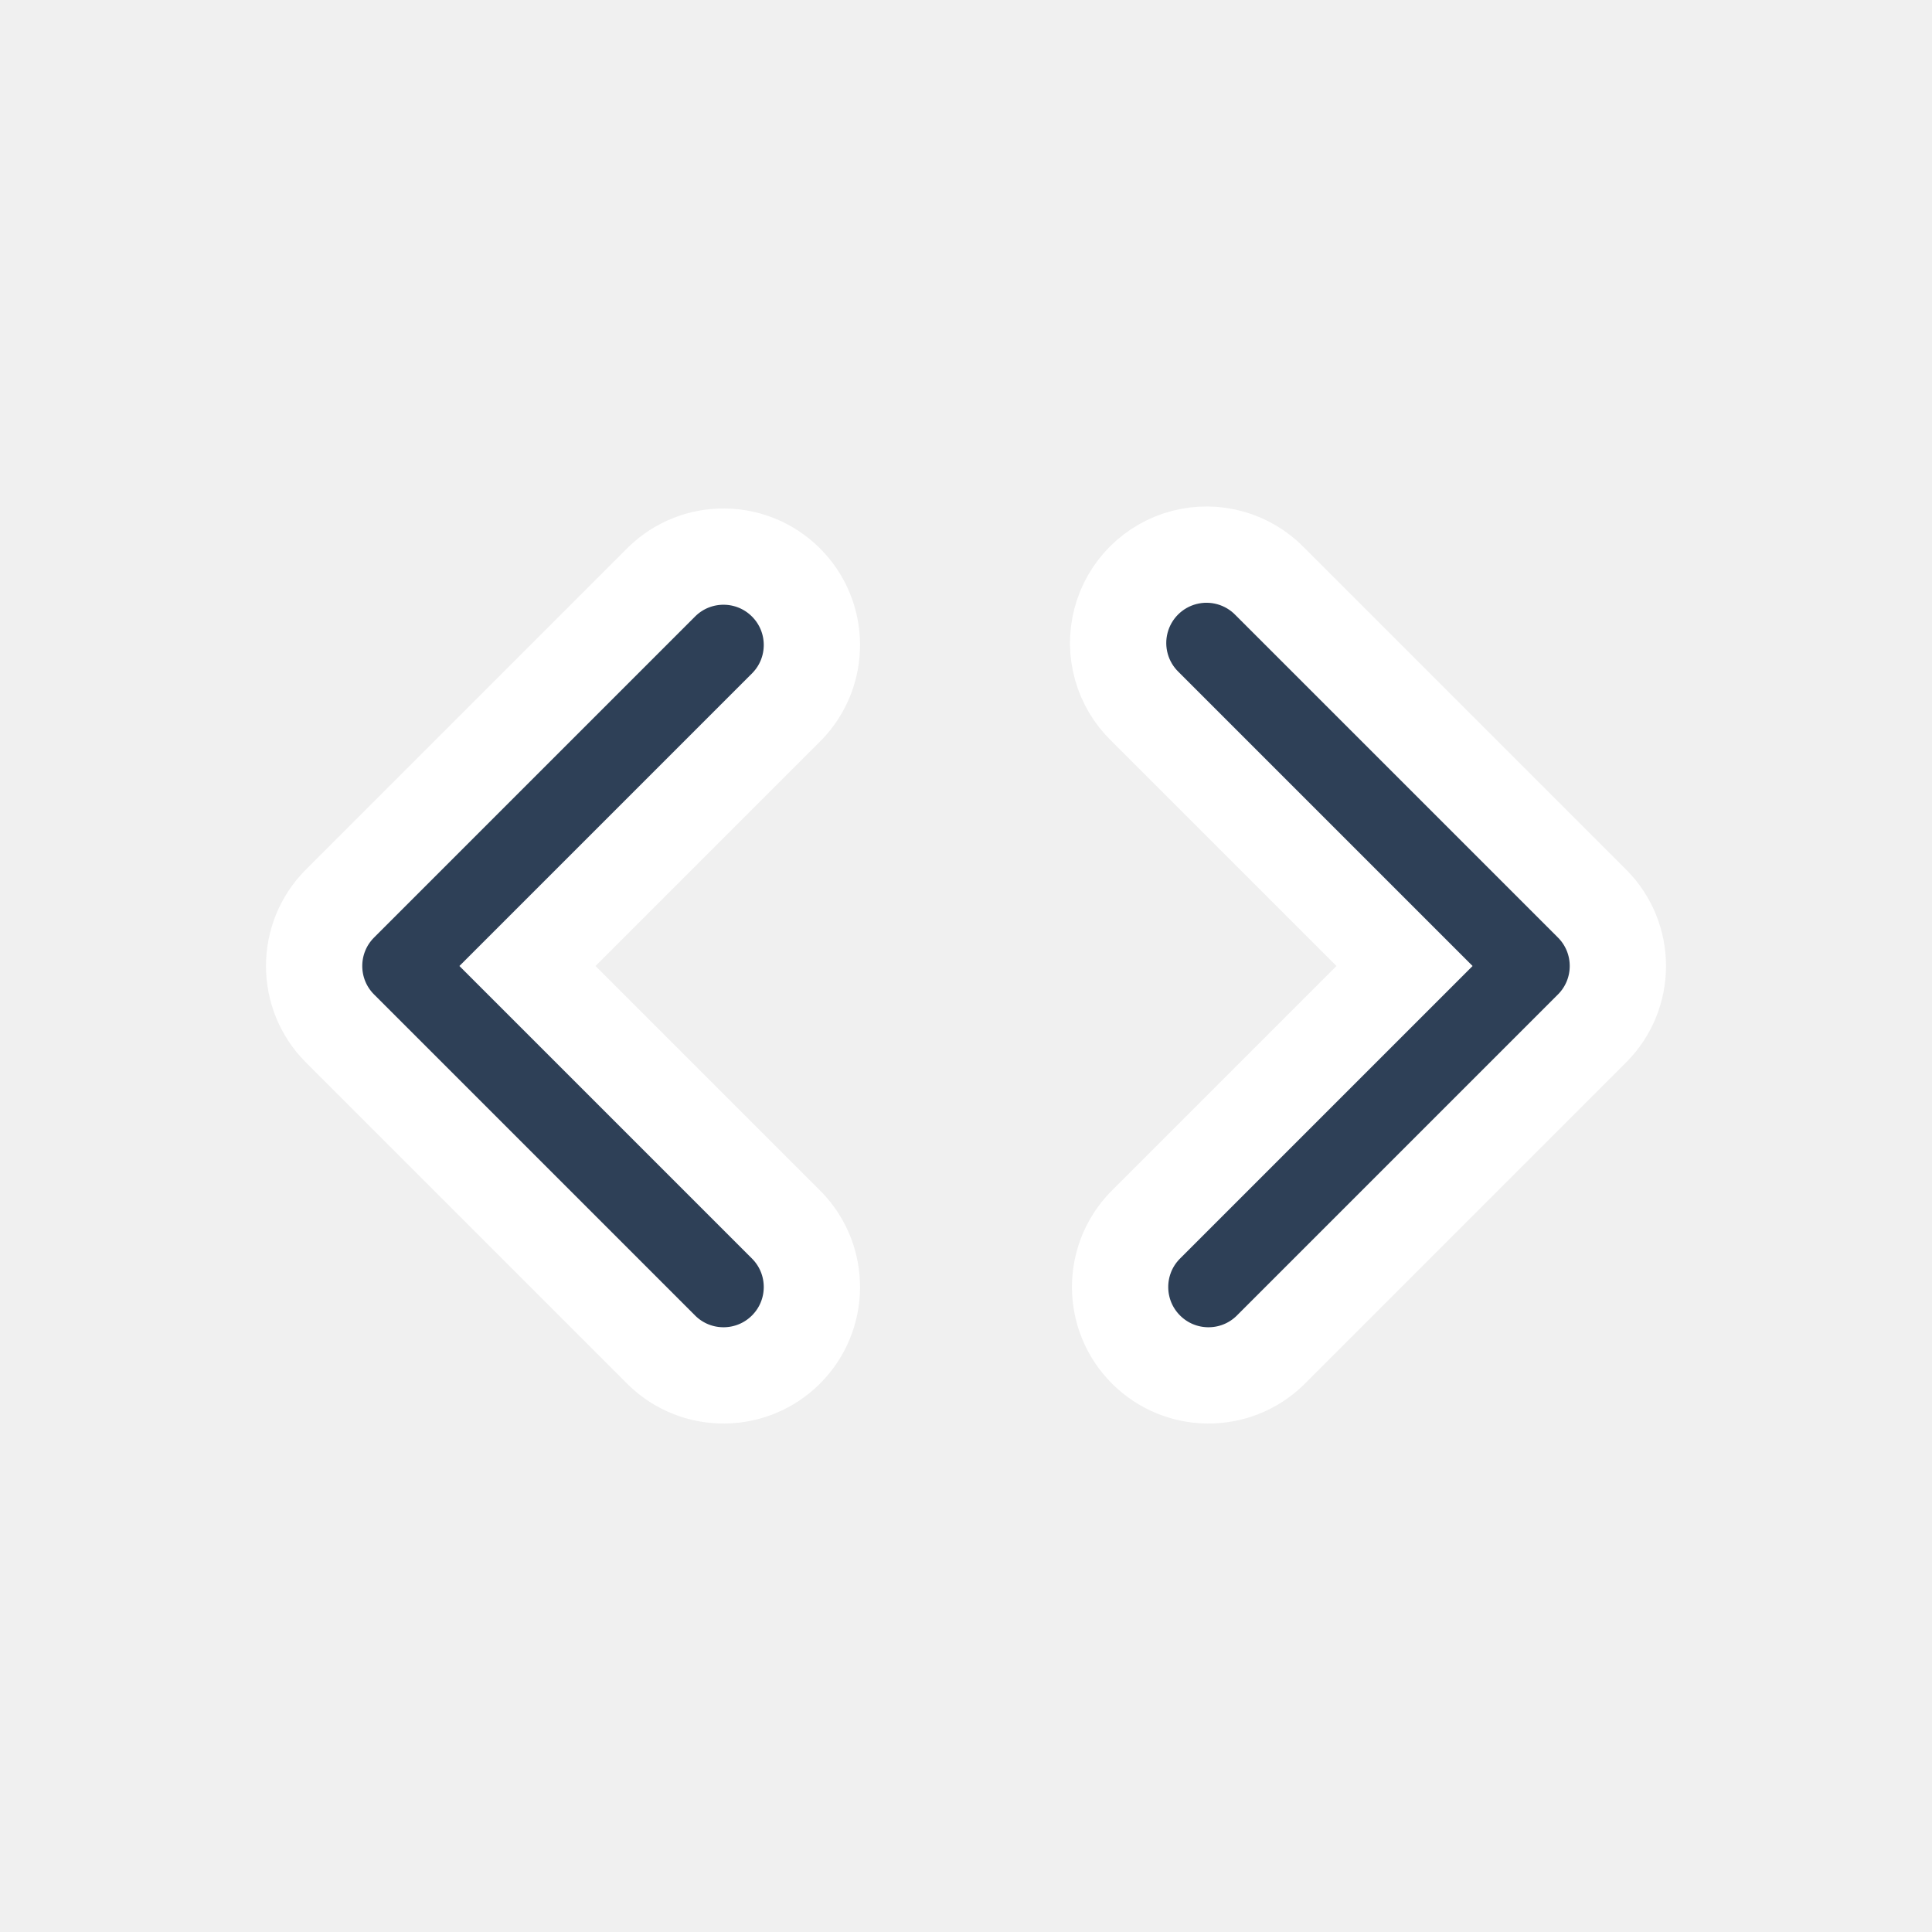
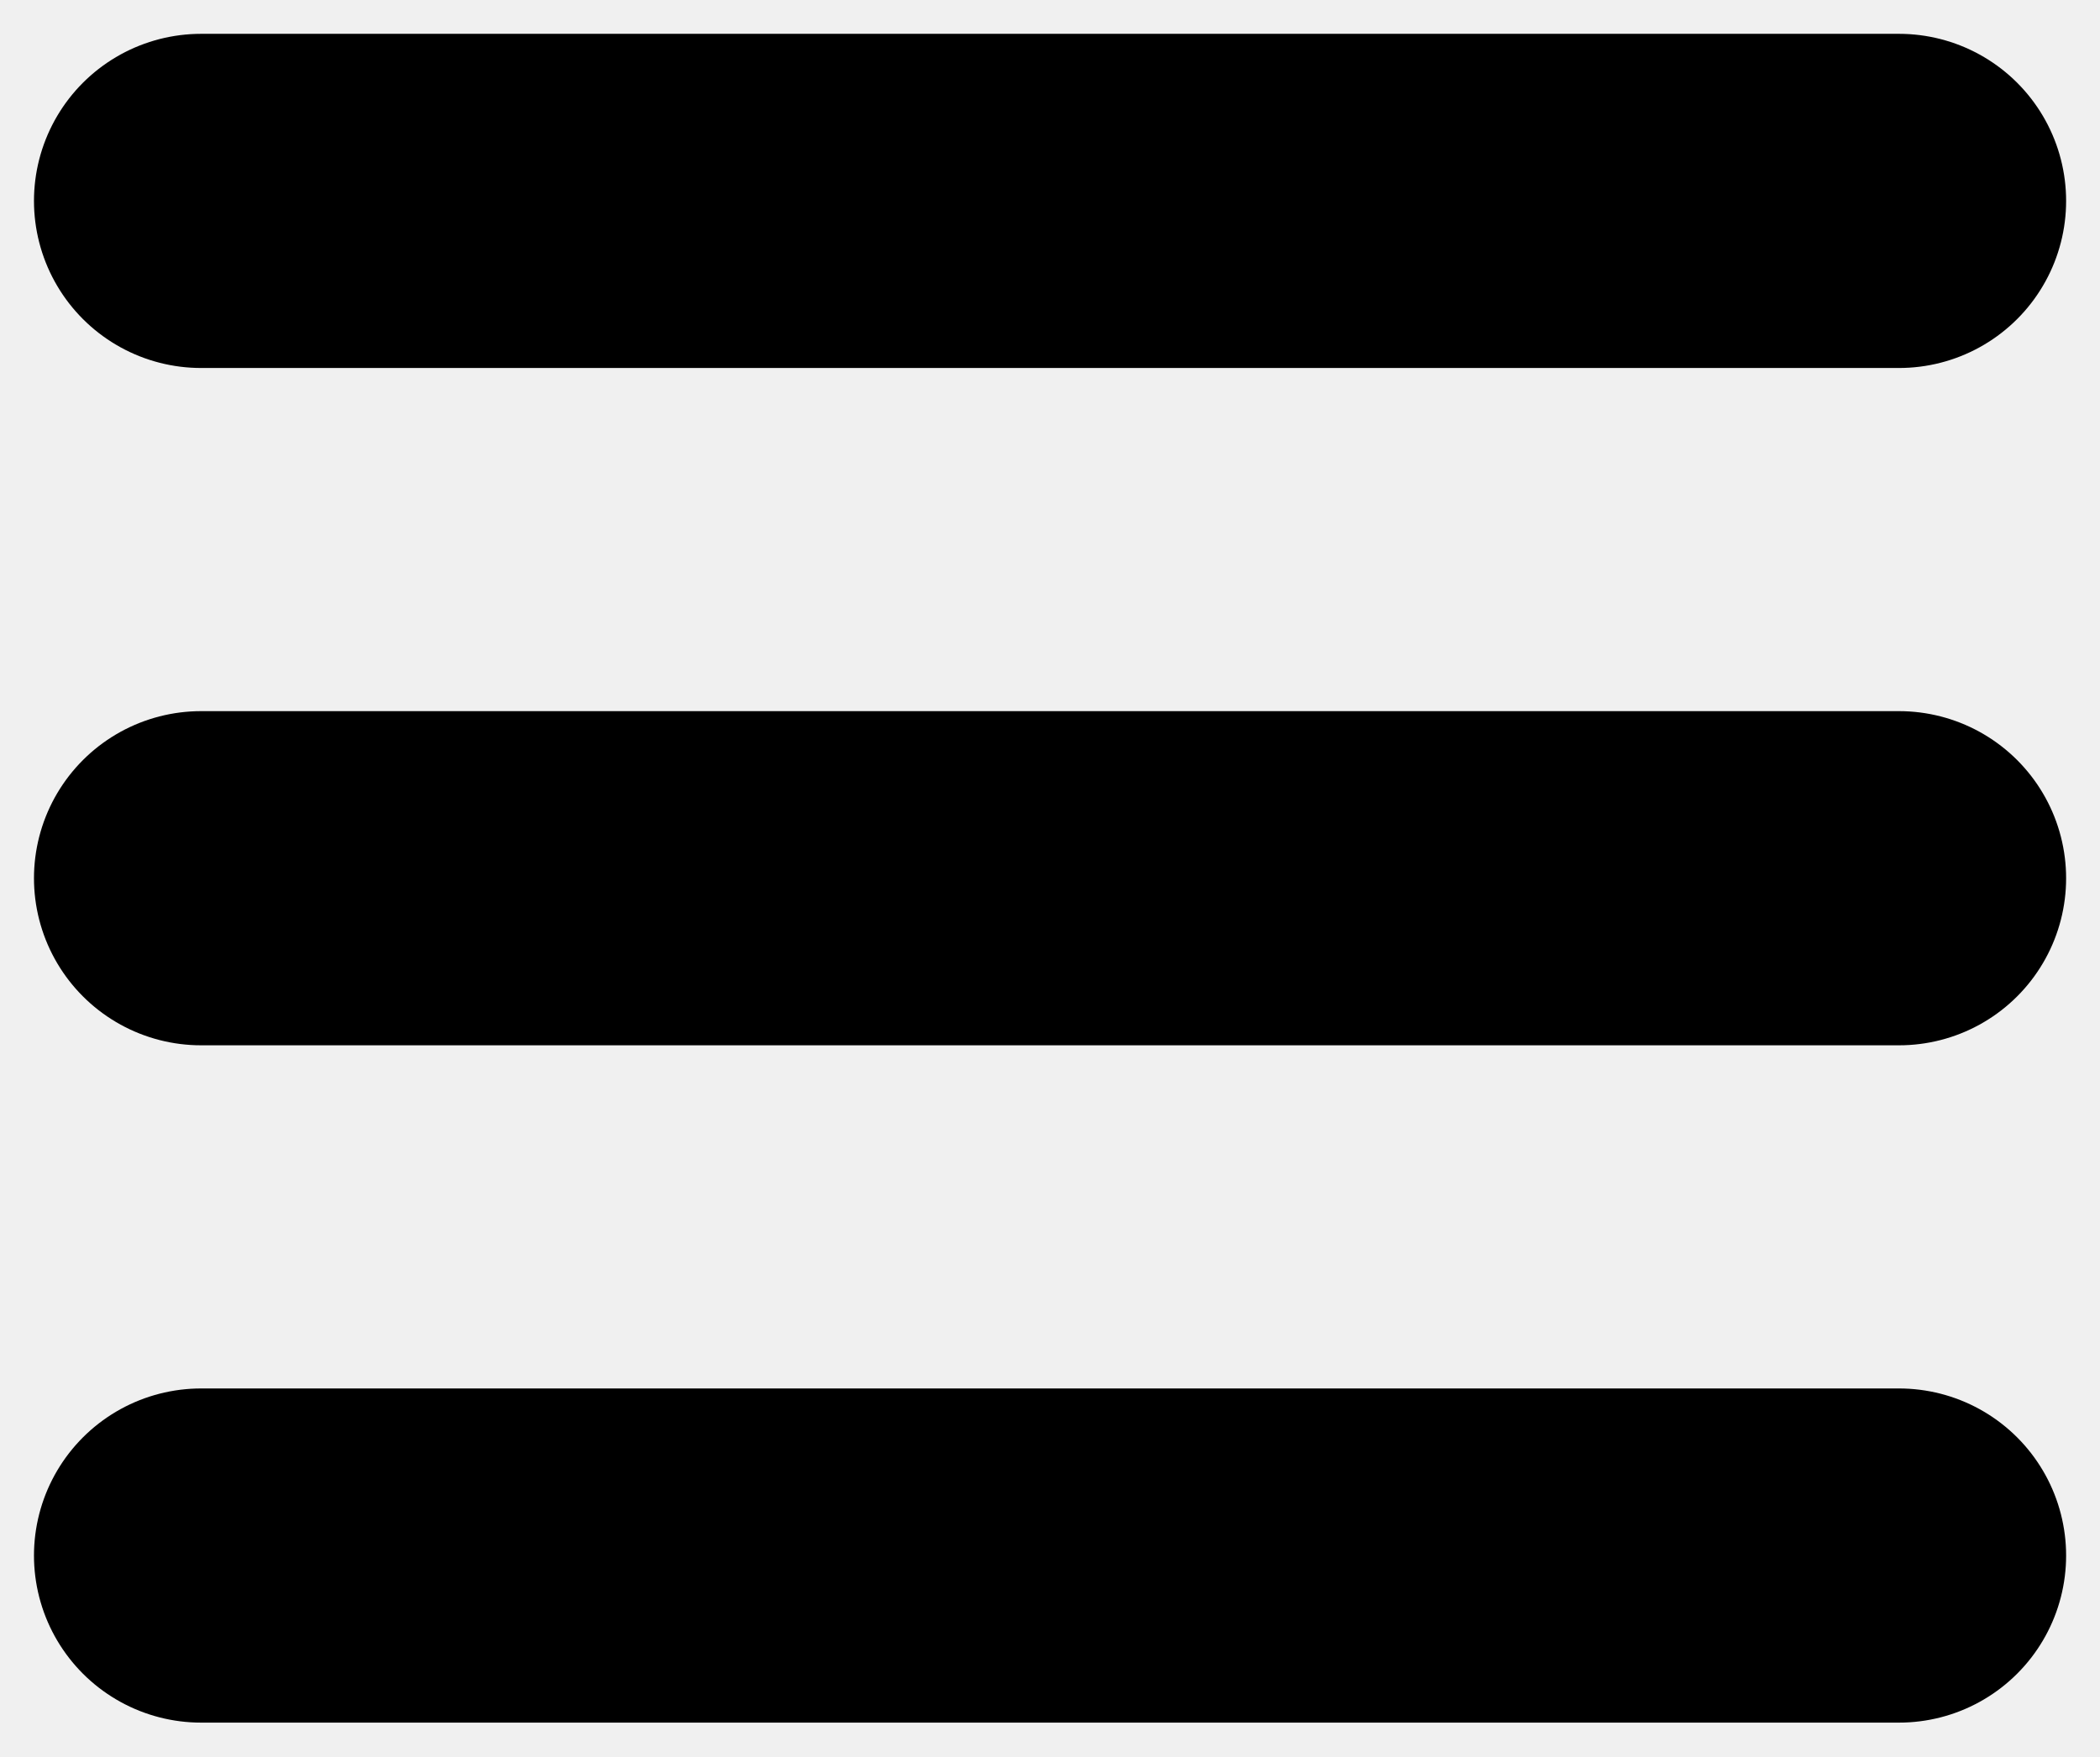
- <svg xmlns="http://www.w3.org/2000/svg" width="800px" height="800px" viewBox="0 0 24 24" fill="none" stroke="#ffffff">
-   <g id="SVGRepo_bgCarrier" stroke-width="0" />
-   <g id="SVGRepo_tracerCarrier" stroke-linecap="round" stroke-linejoin="round" stroke="#ffffff" stroke-width="1.392">
-     <path d="M15.707 7.293a1 1 0 1 0-1.414 1.414L17.586 12l-3.293 3.293a1 1 0 0 0 1.414 1.414l4-4a1 1 0 0 0 0-1.414l-4-4ZM9.707 8.707a1 1 0 0 0-1.414-1.414l-4 4a1 1 0 0 0 0 1.414l4 4a1 1 0 0 0 1.414-1.414L6.414 12l3.293-3.293Z" fill="#2e4057" />
-   </g>
-   <g id="SVGRepo_iconCarrier">
-     <path d="M15.707 7.293a1 1 0 1 0-1.414 1.414L17.586 12l-3.293 3.293a1 1 0 0 0 1.414 1.414l4-4a1 1 0 0 0 0-1.414l-4-4ZM9.707 8.707a1 1 0 0 0-1.414-1.414l-4 4a1 1 0 0 0 0 1.414l4 4a1 1 0 0 0 1.414-1.414L6.414 12l3.293-3.293Z" fill="#2e4057" />
+ <svg xmlns="http://www.w3.org/2000/svg" width="310" height="259.344" id="svg2" version="1.1">
+   <defs id="defs4" />
+   <g id="layer1" transform="translate(10.01562,-803.0312)">
+     <g id="g3837">
+       <path id="path3785-0" d="m 19.668,1032.694 250.646,0 0,0" style="fill:none;stroke:#000000;stroke-width:49.336;stroke-linecap:round;stroke-linejoin:miter;stroke-miterlimit:4;stroke-opacity:1;stroke-dasharray:none" />
+       <path id="path3785-0-9" d="m 19.668,932.694 250.646,0 0,0" style="fill:none;stroke:#000000;stroke-width:49.336;stroke-linecap:round;stroke-linejoin:miter;stroke-miterlimit:4;stroke-opacity:1;stroke-dasharray:none" />
+       <path id="path3785-0-4" d="m 19.668,832.694 250.646,0 0,0" style="fill:none;stroke:#000000;stroke-width:49.336;stroke-linecap:round;stroke-linejoin:miter;stroke-miterlimit:4;stroke-opacity:1;stroke-dasharray:none" />
+     </g>
  </g>
</svg>
